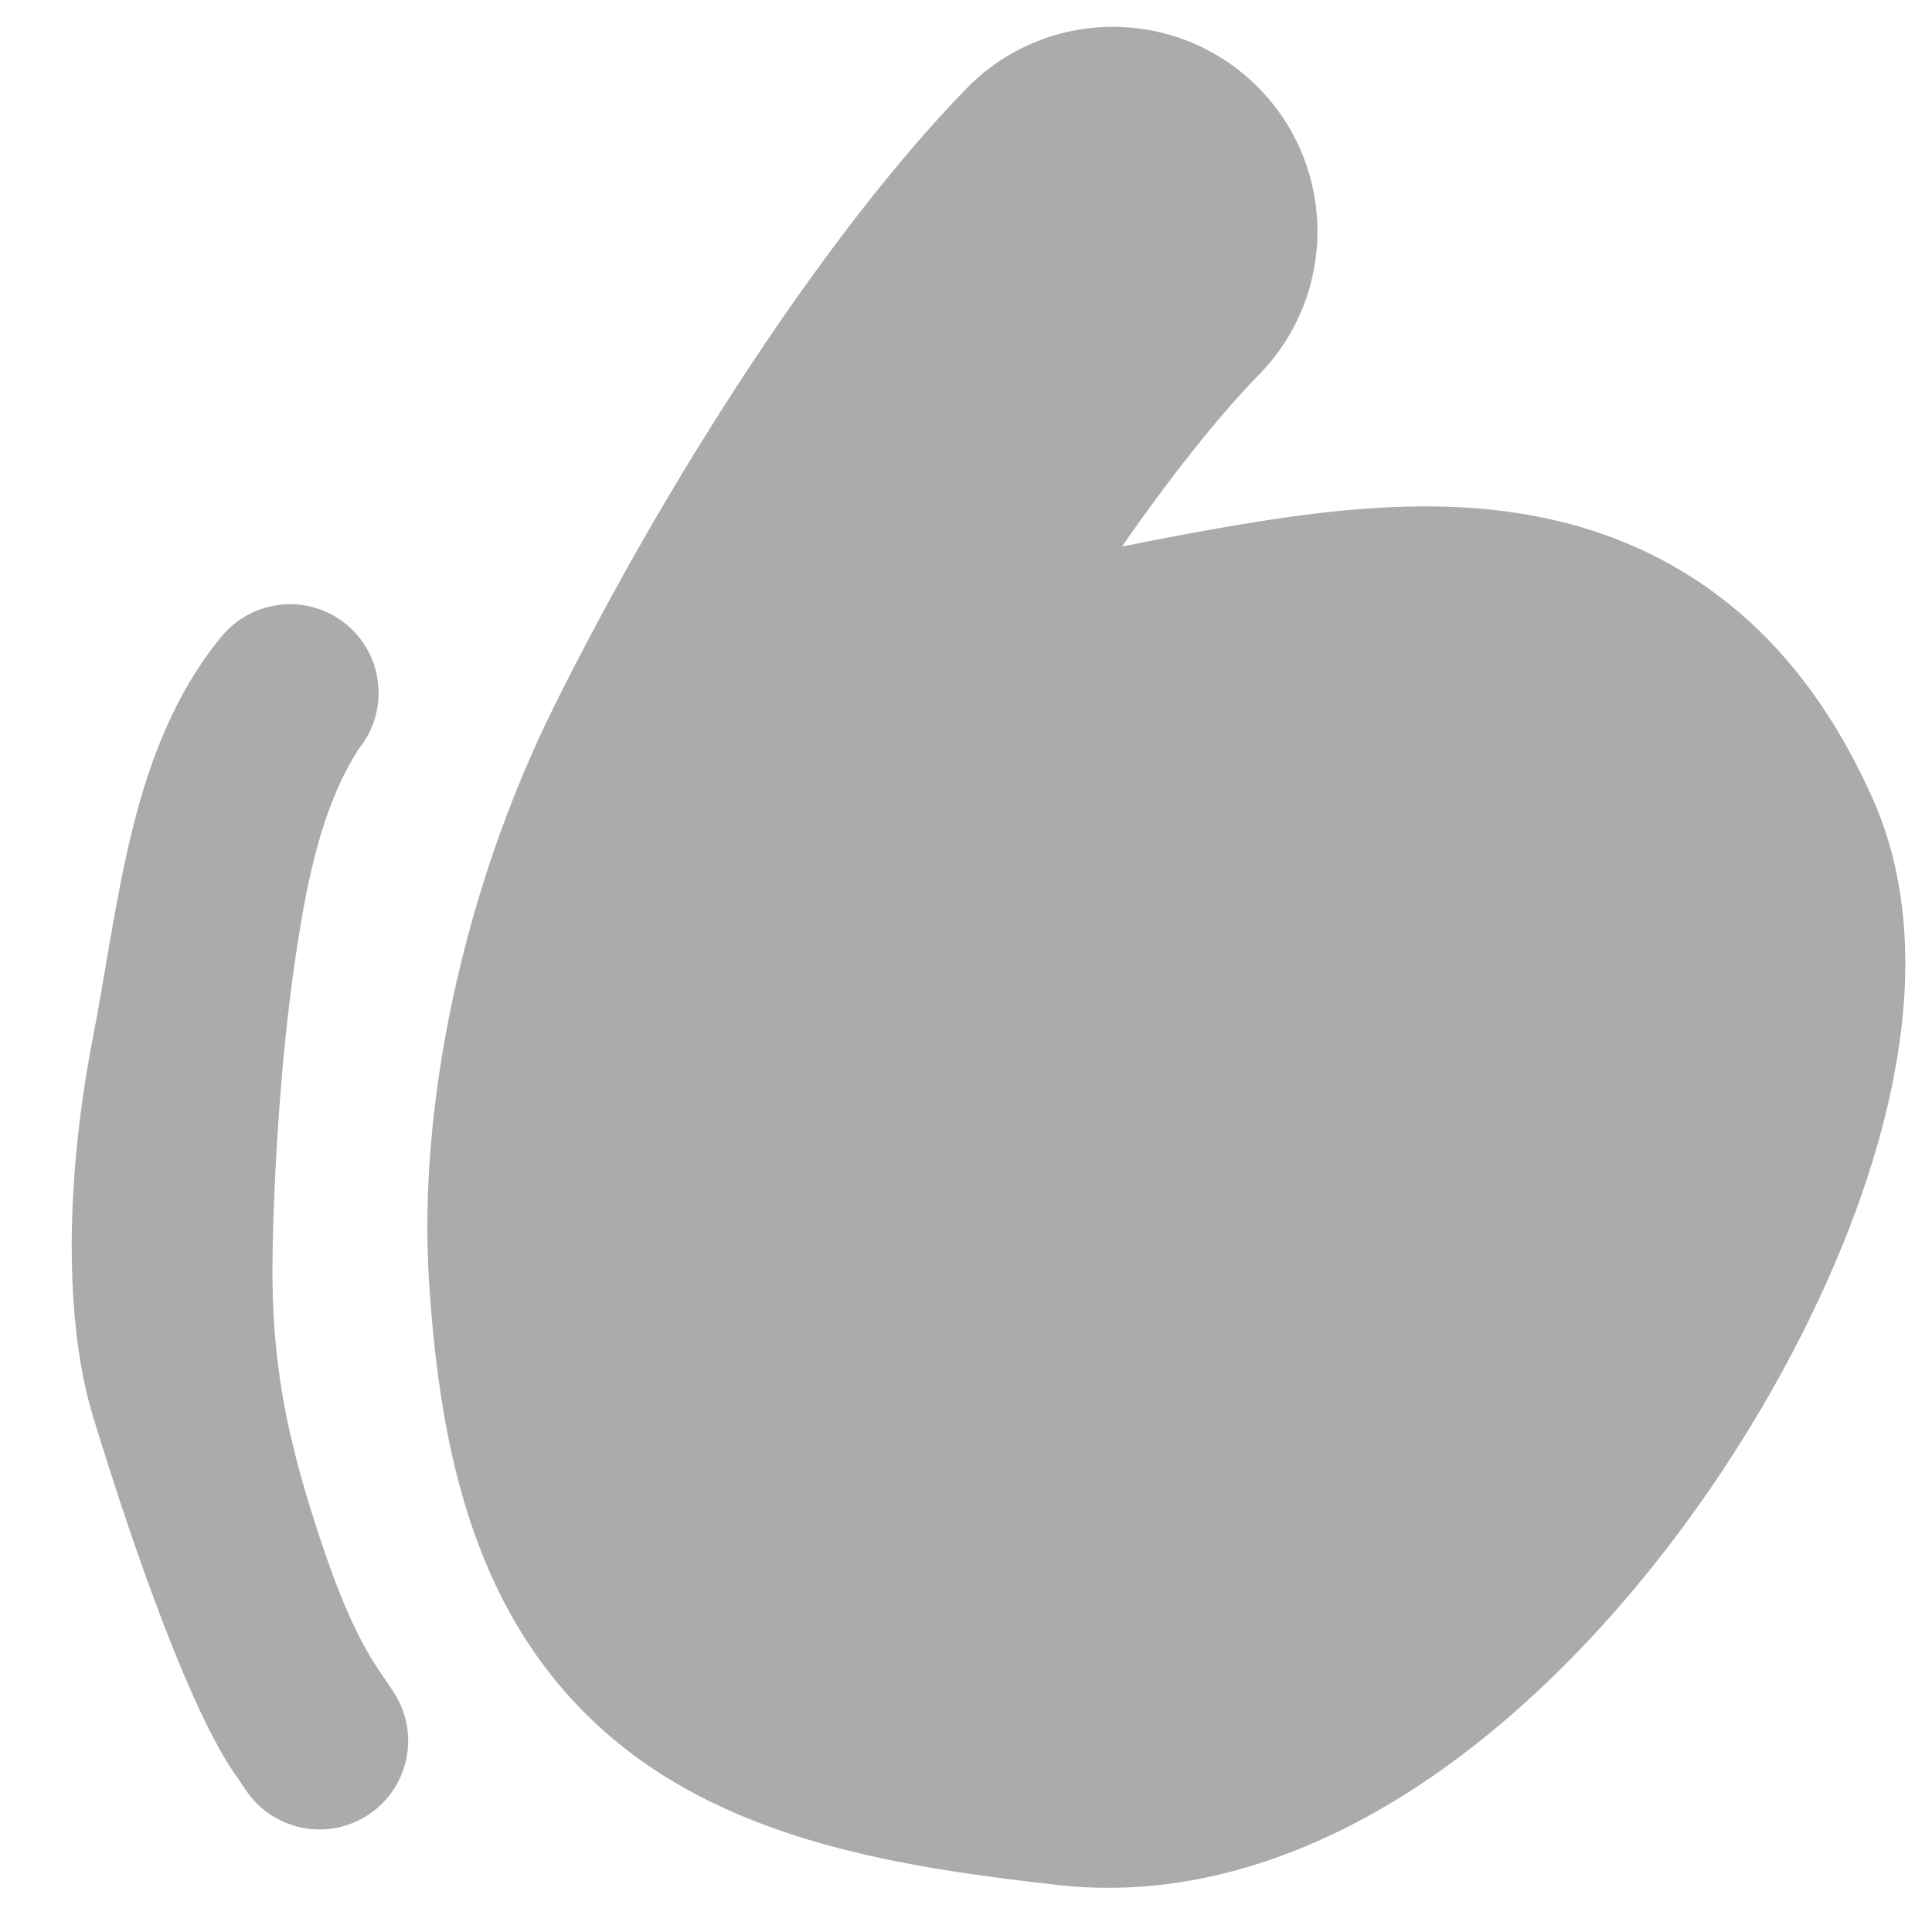
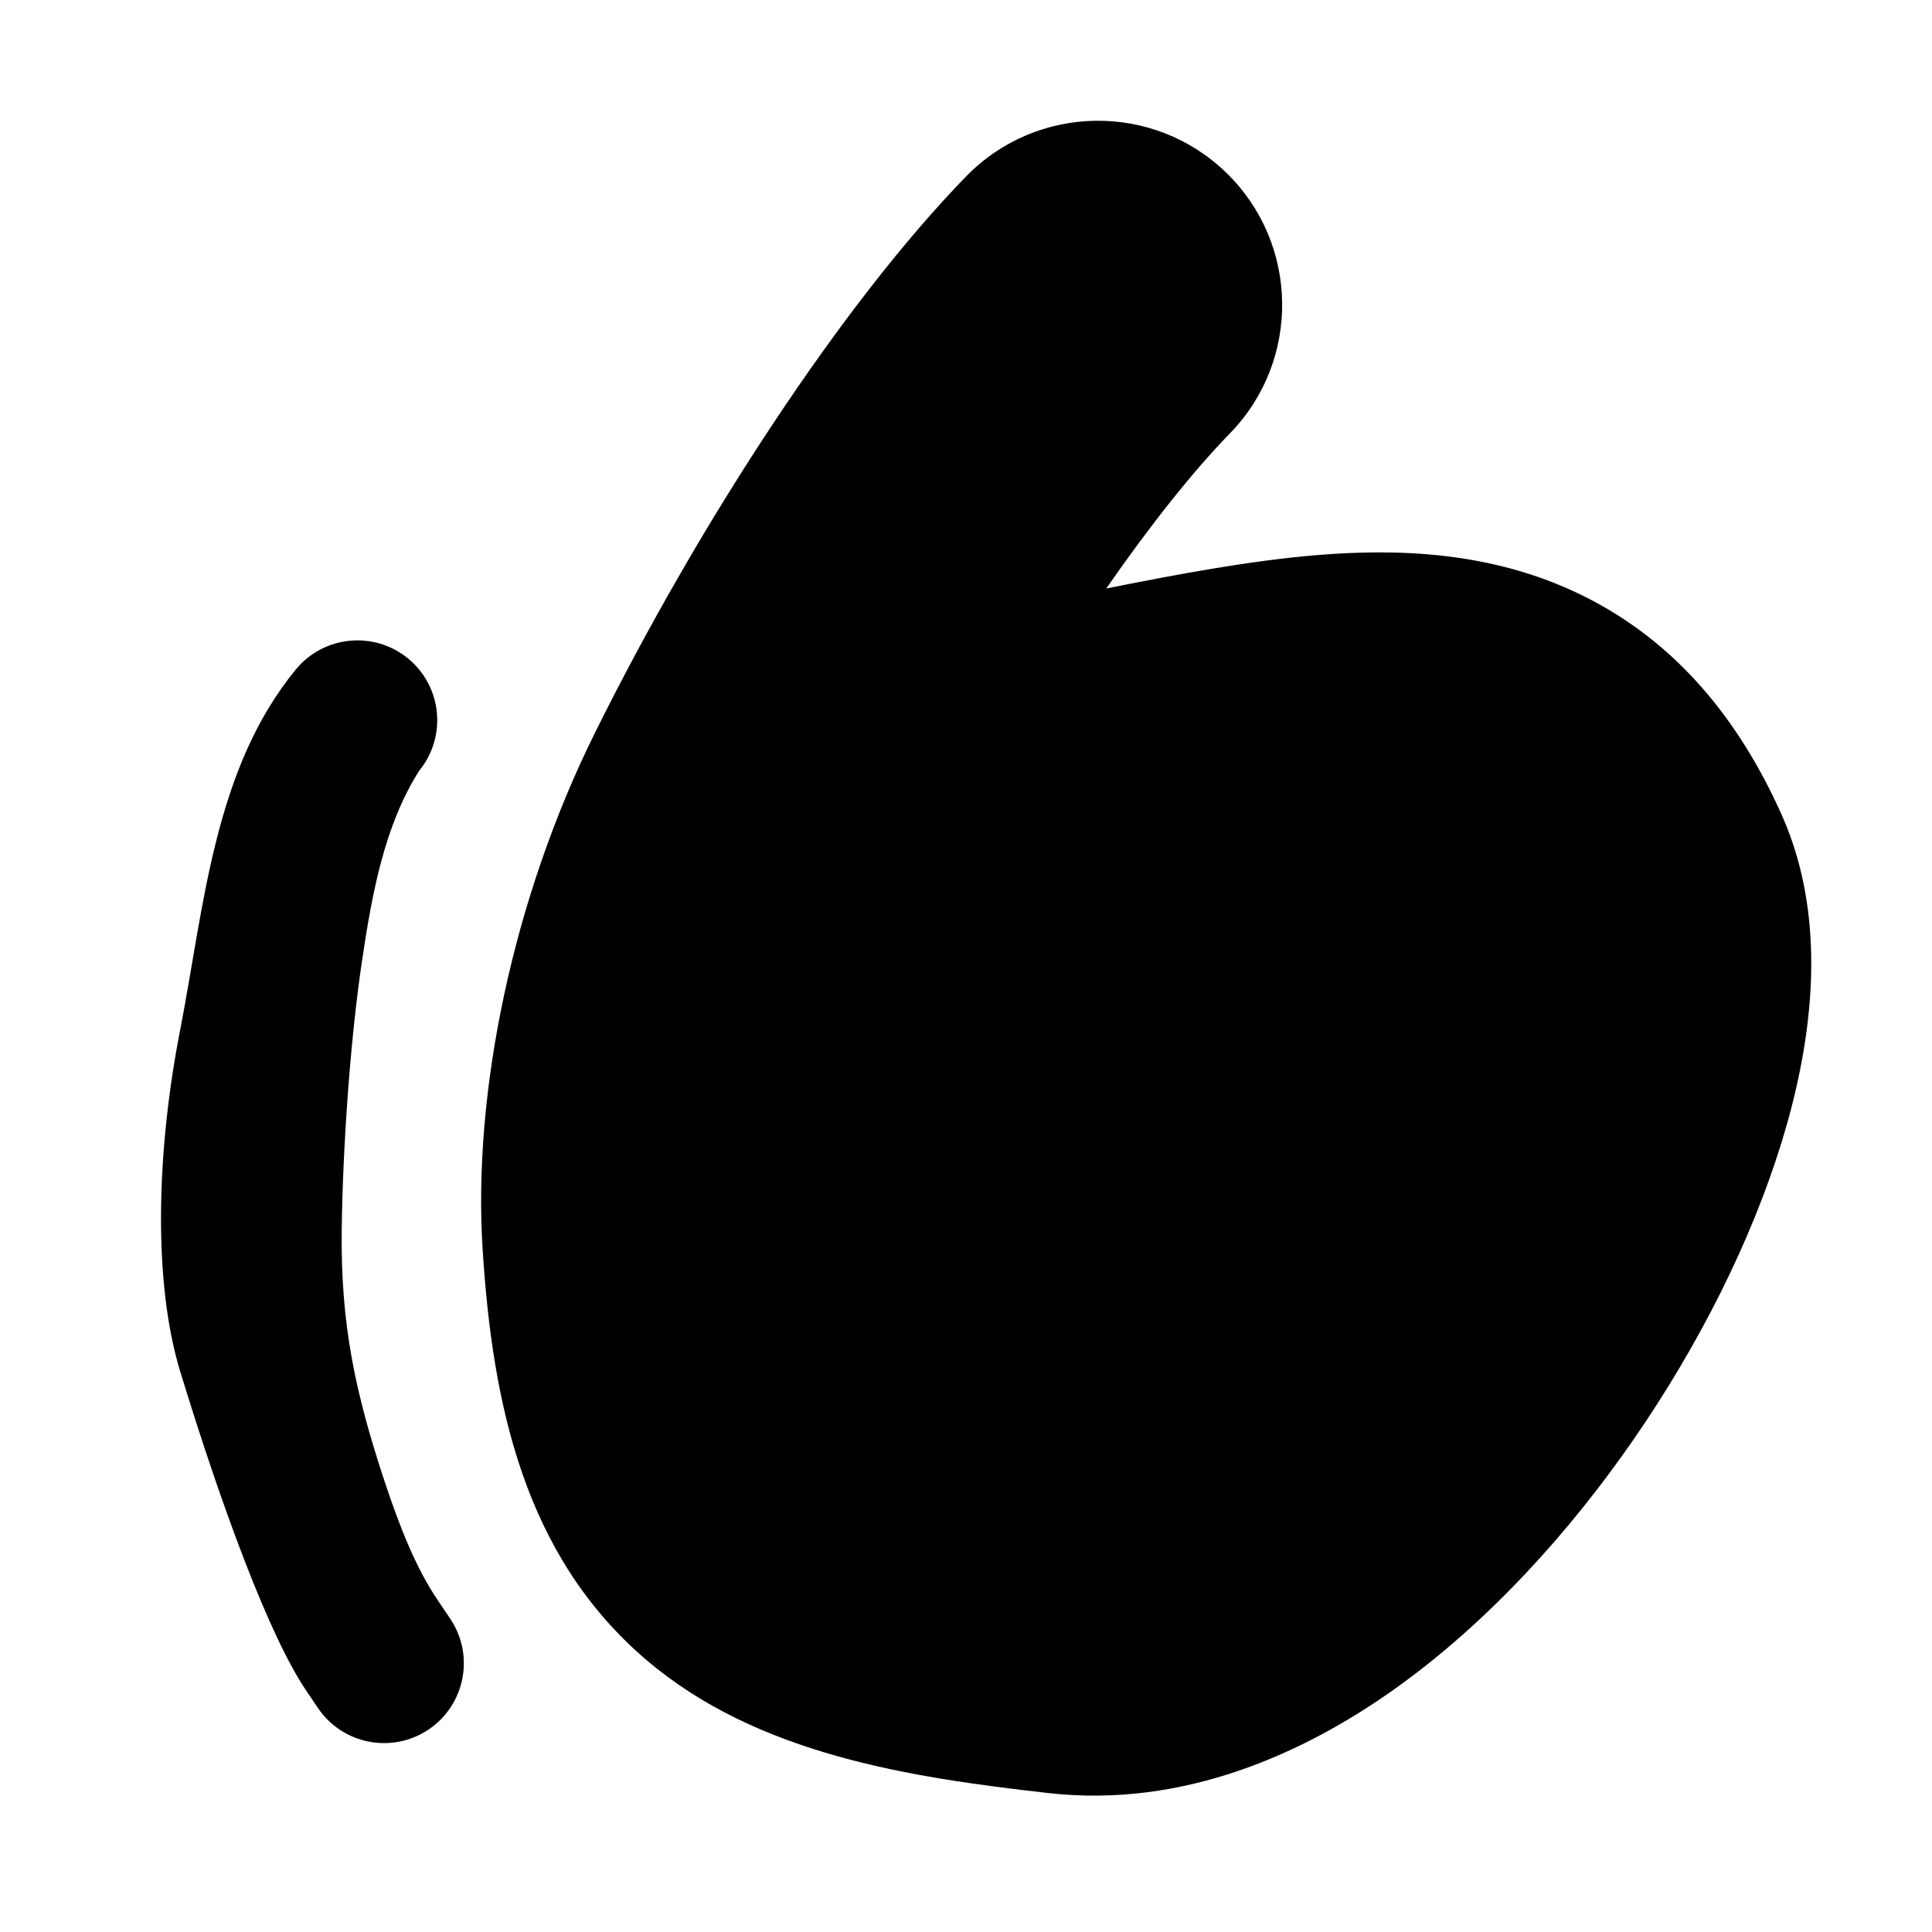
- <svg xmlns="http://www.w3.org/2000/svg" width="18" height="18" viewBox="0 0 18 18" fill="none">
-   <path d="M11.734 3.486C12.468 2.732 12.452 1.525 11.698 0.791C10.944 0.056 9.737 0.072 9.003 0.826C7.726 2.137 6.246 4.399 5.162 6.582C4.305 8.309 3.894 10.32 3.997 11.935C4.099 13.532 4.427 15.105 5.692 16.184C6.839 17.161 8.418 17.4 9.854 17.562C11.255 17.72 12.508 17.149 13.449 16.477C14.411 15.79 15.252 14.857 15.915 13.898C16.579 12.936 17.125 11.86 17.444 10.826C17.732 9.892 17.96 8.586 17.445 7.435C17.01 6.462 16.358 5.641 15.371 5.159C14.44 4.704 13.457 4.677 12.622 4.747C11.946 4.804 11.2 4.943 10.453 5.092C10.913 4.43 11.356 3.874 11.734 3.486Z" fill="#ABABAB" />
-   <path d="M3.34 6.98C3.629 6.627 3.578 6.107 3.226 5.817C2.873 5.527 2.353 5.579 2.063 5.931C1.214 6.965 1.116 8.376 0.864 9.676C0.614 10.961 0.591 12.295 0.867 13.199C1.3 14.613 1.792 15.946 2.175 16.508C2.221 16.574 2.259 16.63 2.288 16.674C2.54 17.055 3.052 17.159 3.433 16.907C3.813 16.656 3.917 16.143 3.666 15.763C3.628 15.705 3.582 15.638 3.531 15.563C3.314 15.242 3.148 14.832 2.984 14.34C2.677 13.414 2.526 12.705 2.539 11.729C2.55 10.888 2.625 9.787 2.748 8.955C2.855 8.229 2.987 7.537 3.34 6.98Z" fill="#ABABAB" />
+ <svg xmlns="http://www.w3.org/2000/svg" width="48" height="48" viewBox="0 0 48 48" fill="none">
+   <path d="M30.558 10.766C32.32 8.956 32.282 6.06 30.472 4.297C28.662 2.535 25.766 2.573 24.003 4.383C20.94 7.528 17.386 12.957 14.786 18.197C12.729 22.341 11.743 27.169 11.991 31.044C12.235 34.876 13.021 38.652 16.059 41.241C18.811 43.587 22.601 44.16 26.047 44.548C29.408 44.928 32.415 43.558 34.674 41.945C36.983 40.296 39.002 38.056 40.592 35.754C42.187 33.446 43.498 30.864 44.262 28.383C44.953 26.14 45.5 23.007 44.266 20.245C43.221 17.908 41.655 15.937 39.288 14.781C37.052 13.689 34.695 13.626 32.689 13.794C31.067 13.93 29.277 14.262 27.484 14.621C28.587 13.033 29.651 11.697 30.558 10.766Z" fill="black" />
+   <path d="M10.413 19.151C11.107 18.305 10.985 17.056 10.139 16.361C9.293 15.666 8.044 15.788 7.349 16.634C5.312 19.115 5.076 22.503 4.47 25.622C3.87 28.707 3.815 31.908 4.478 34.077C5.516 37.471 6.698 40.67 7.618 42.018C7.727 42.178 7.819 42.313 7.888 42.418C8.492 43.331 9.722 43.582 10.635 42.978C11.548 42.374 11.799 41.144 11.195 40.231C11.104 40.093 10.995 39.932 10.872 39.751C10.351 38.981 9.951 37.998 9.559 36.816C8.822 34.593 8.46 32.891 8.49 30.548C8.516 28.531 8.696 25.888 8.991 23.893C9.248 22.15 9.565 20.489 10.413 19.151Z" fill="black" />
</svg>
